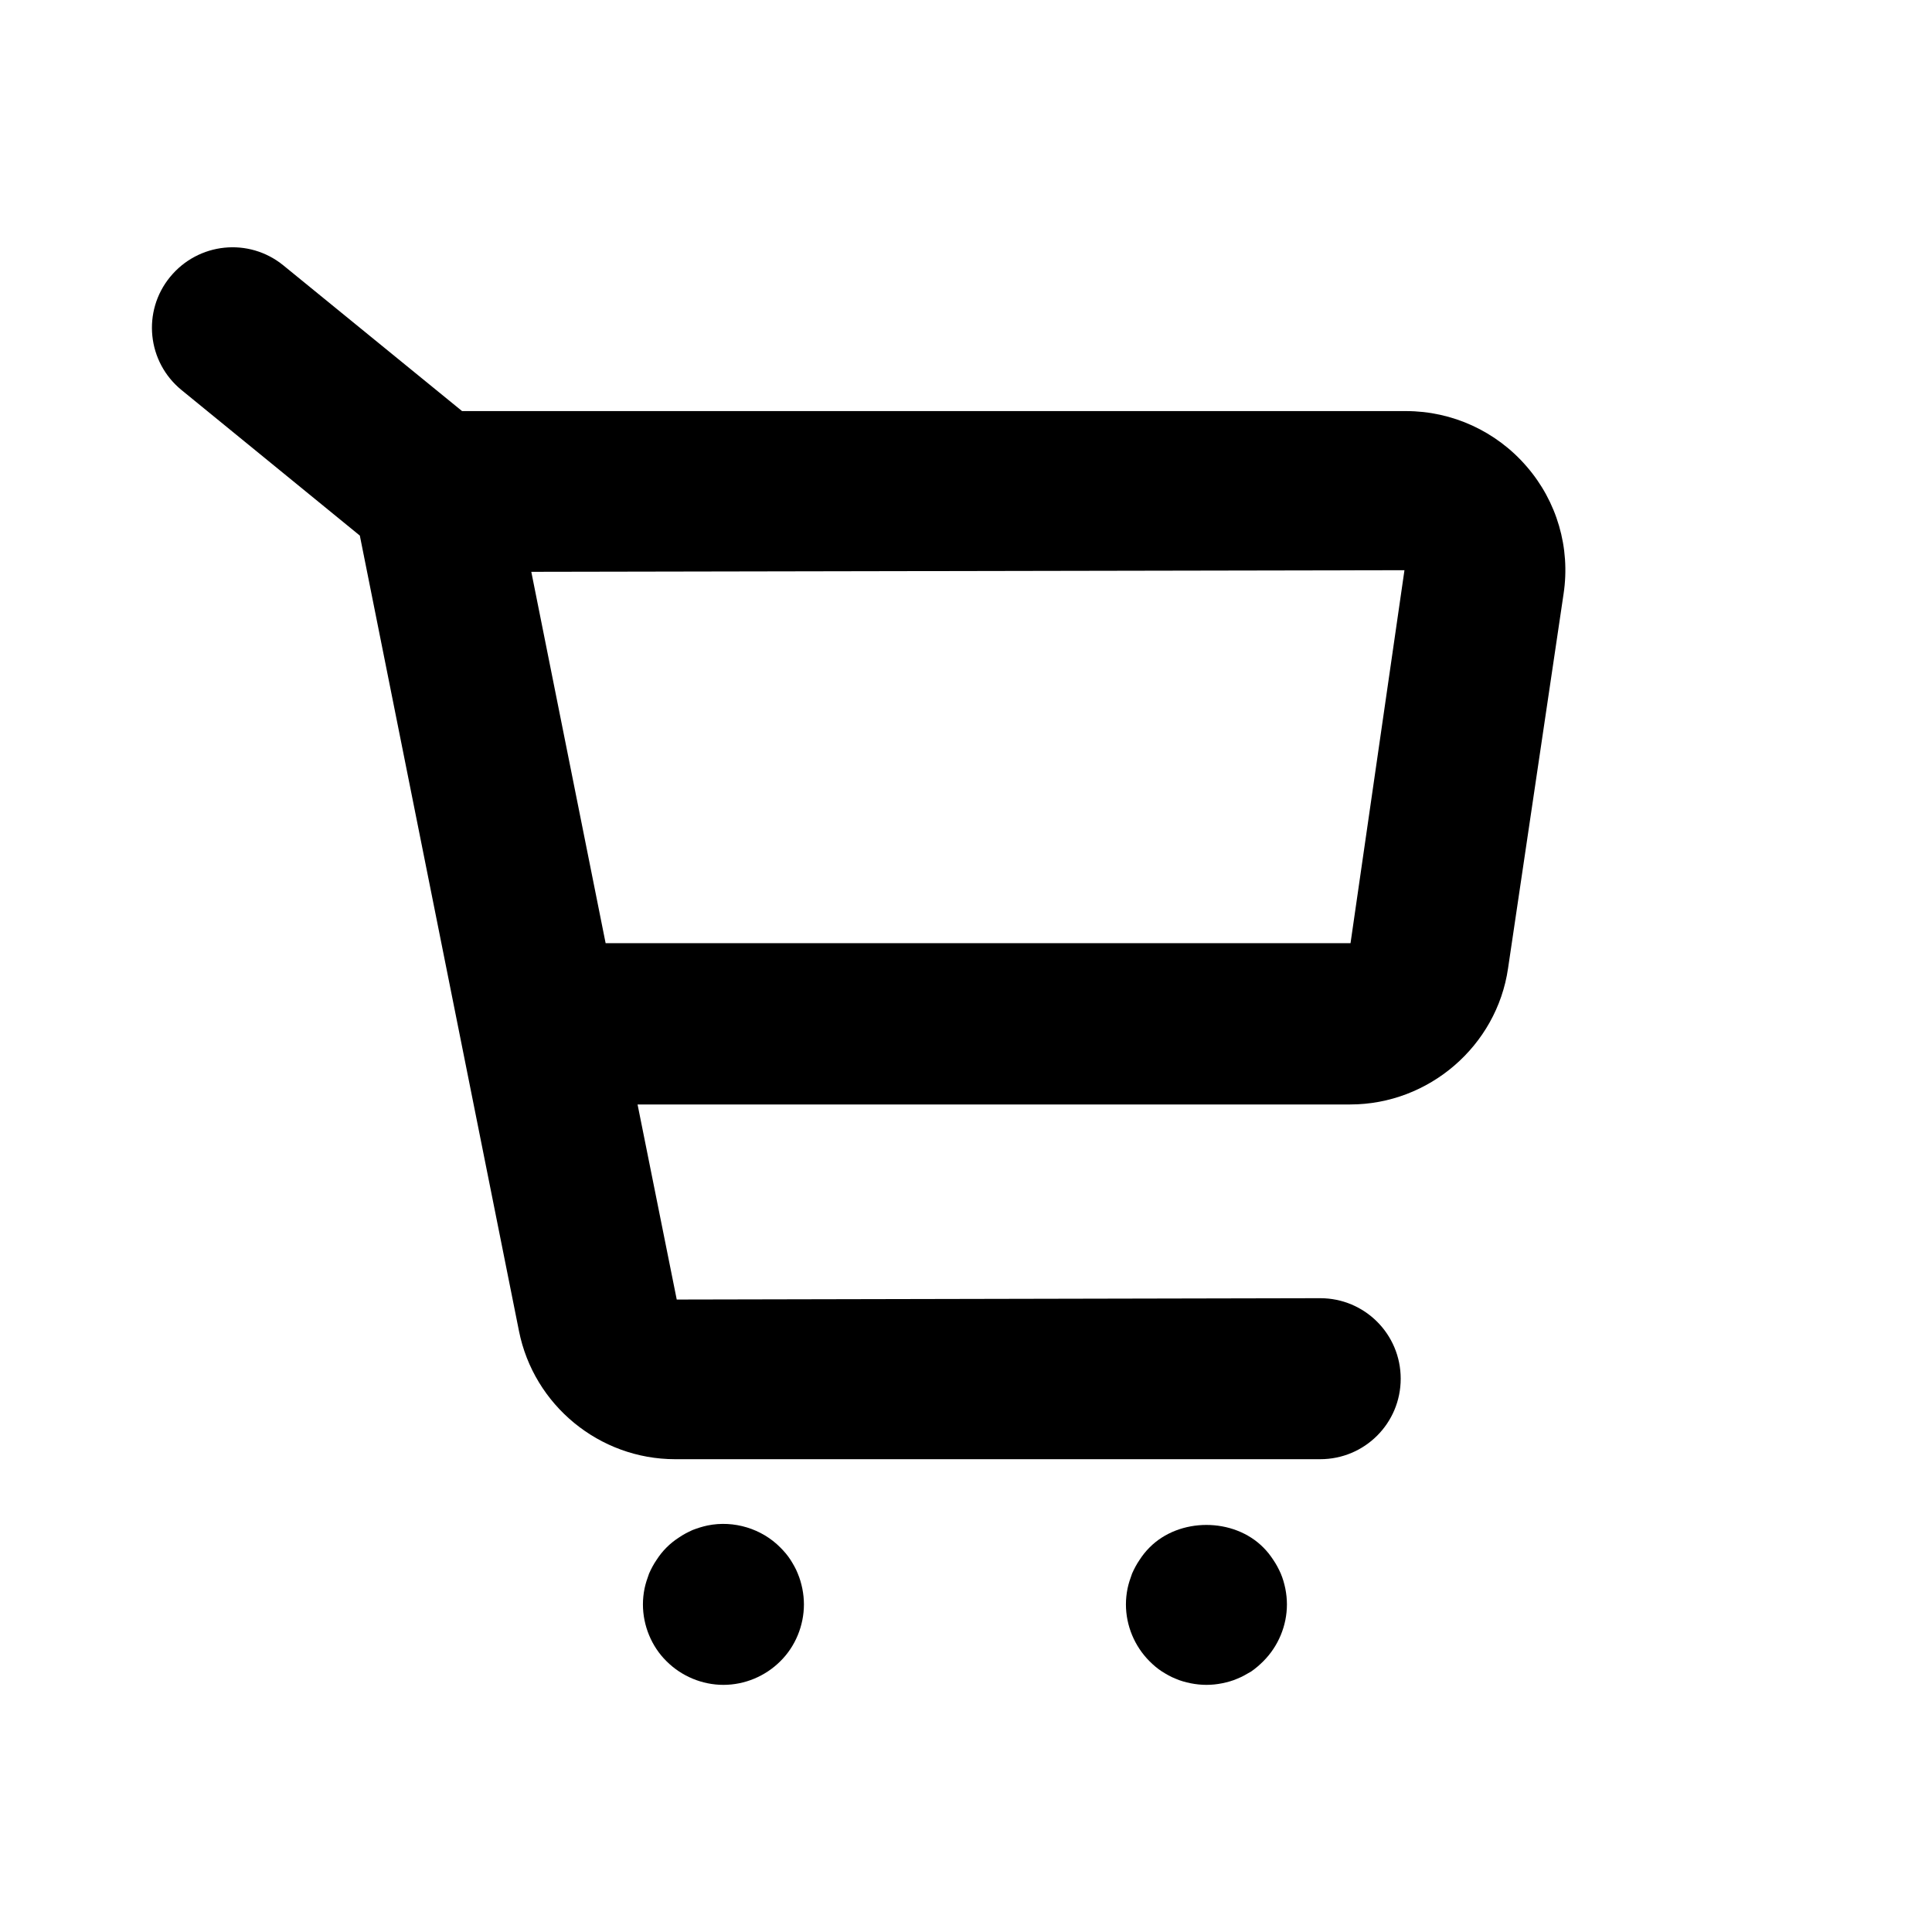
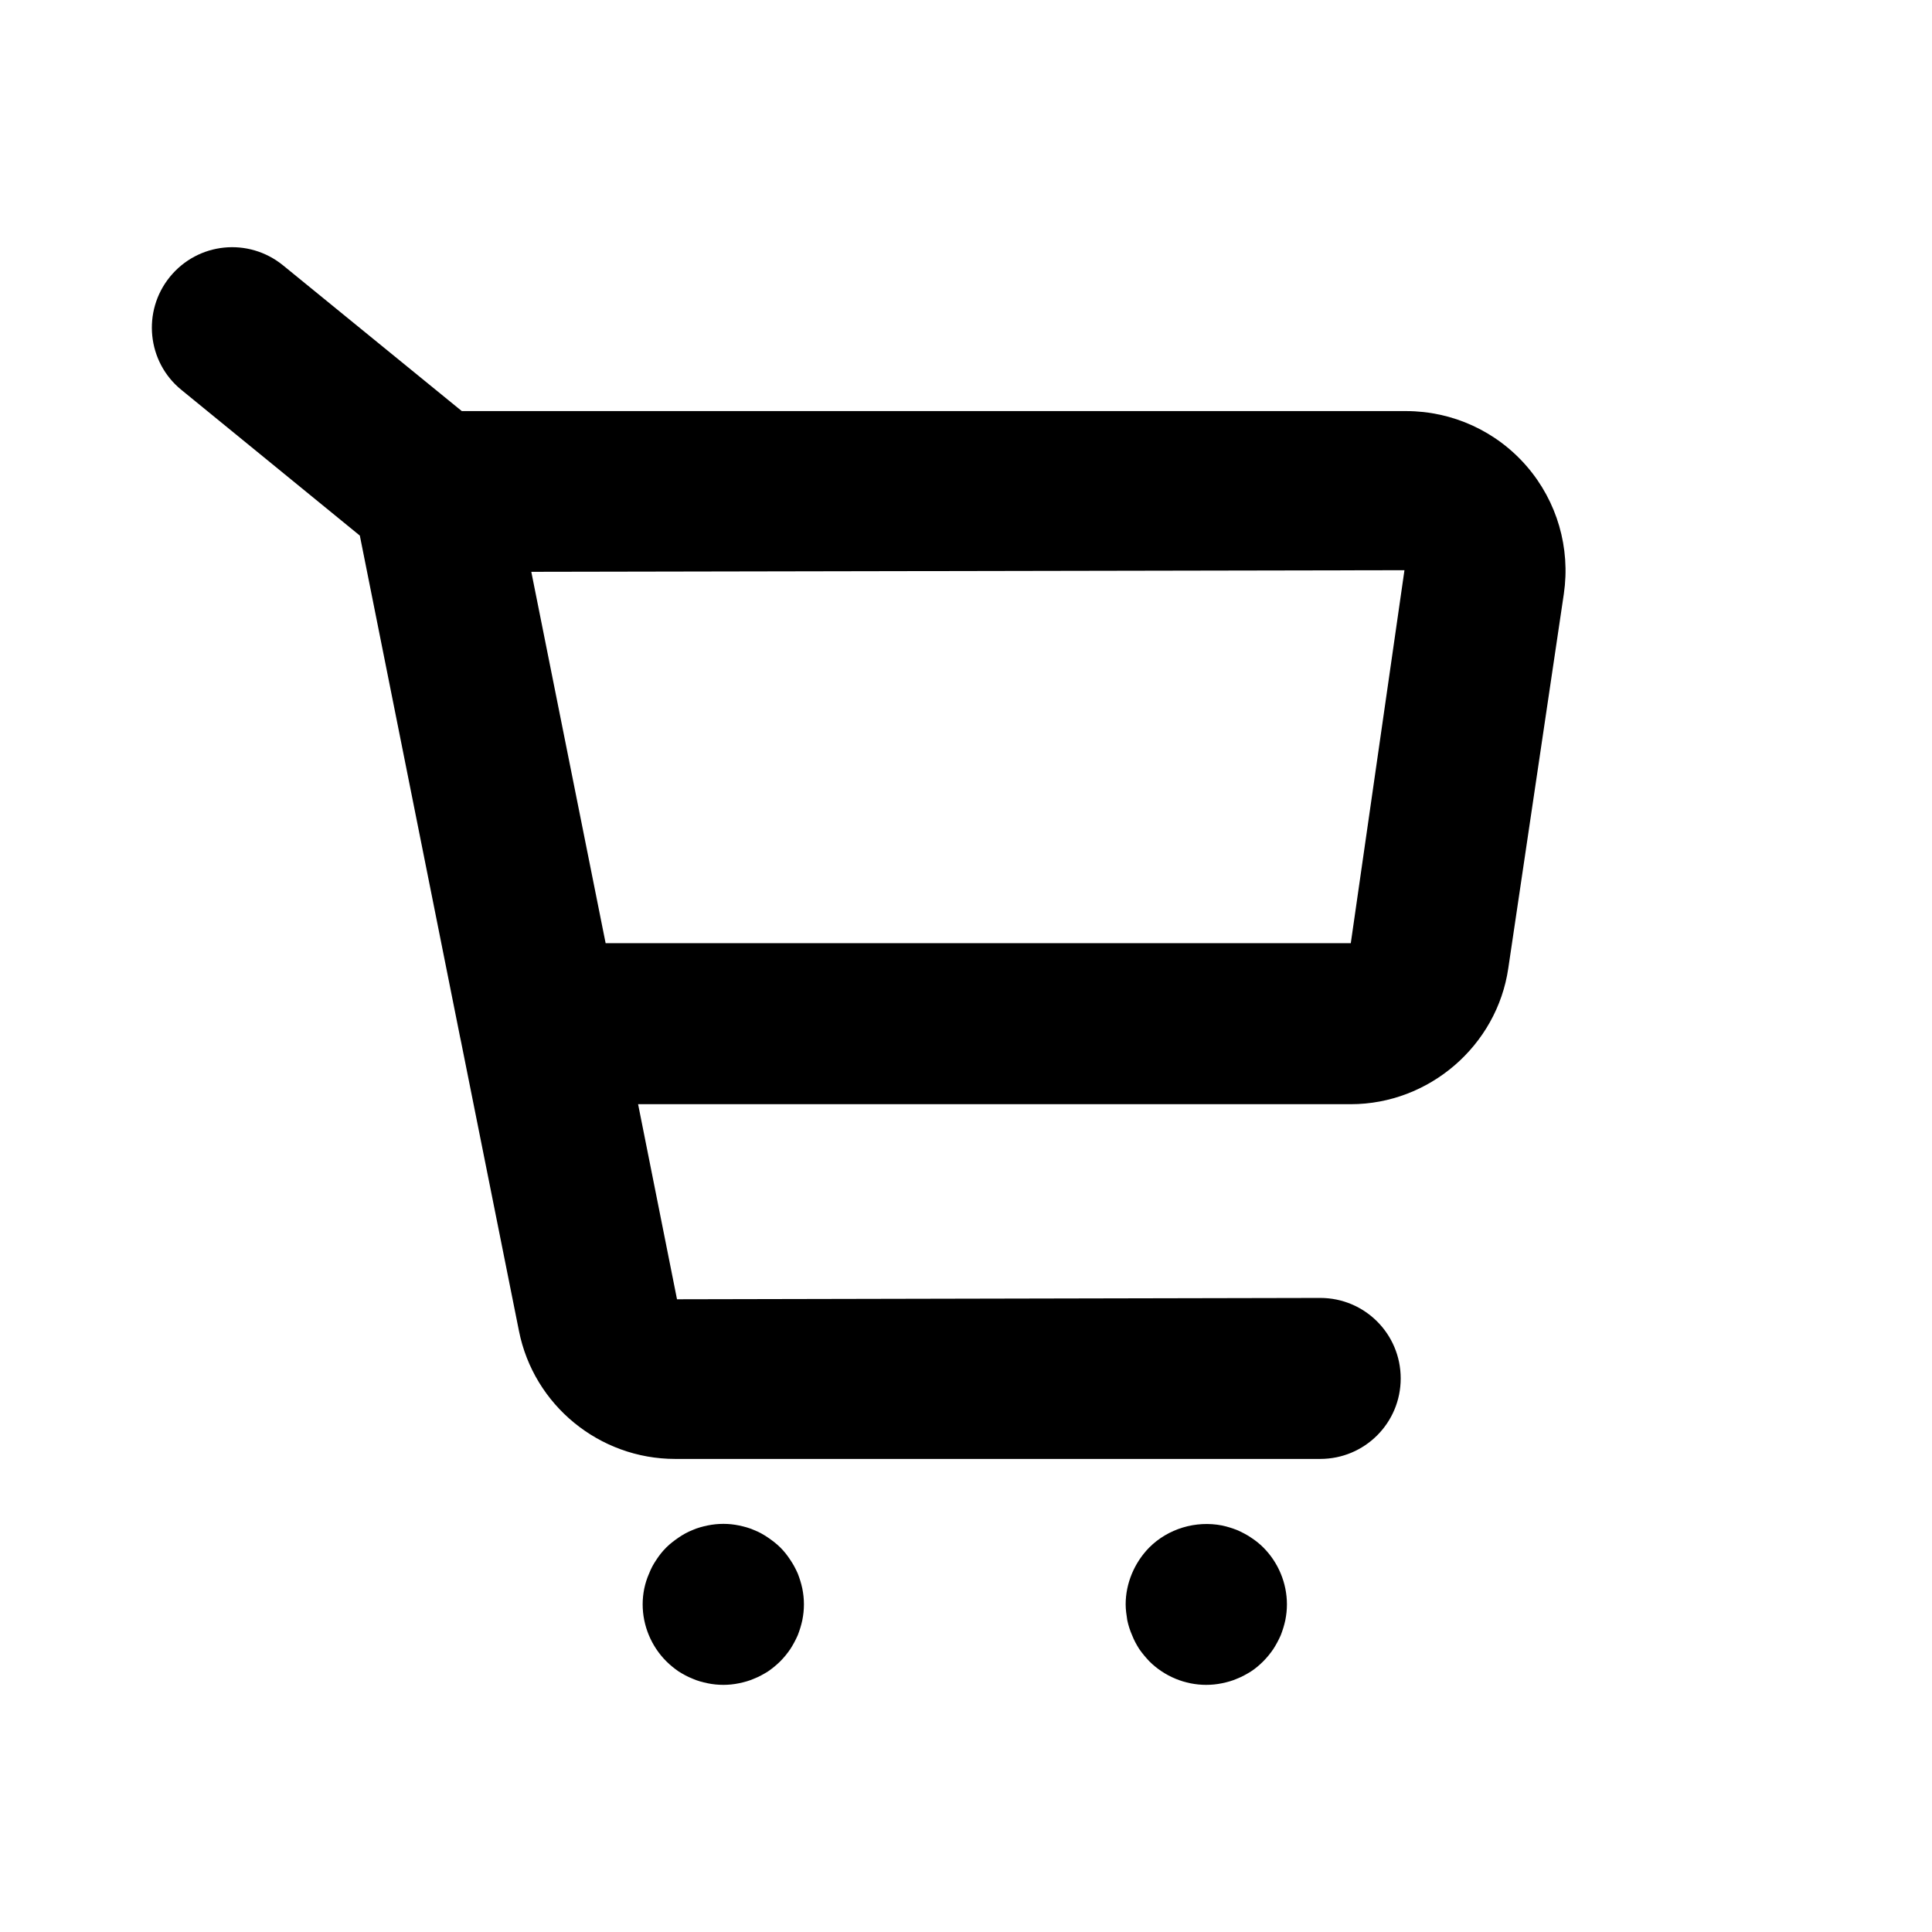
<svg xmlns="http://www.w3.org/2000/svg" version="1.1" id="Layer_1" x="0px" y="0px" viewBox="0 0 72 72" style="enable-background:new 0 0 72 72;" xml:space="preserve">
  <g>
-     <path d="M47.73,58.64c-0.08-0.18-0.17-0.35-0.28-0.51c-0.11-0.17-0.23-0.32-0.37-0.46c-1.11-1.12-3.13-1.12-4.24,0   c-0.14,0.14-0.26,0.29-0.37,0.46c-0.11,0.16-0.2,0.33-0.28,0.51c-0.07,0.19-0.13,0.37-0.17,0.56c-0.04,0.2-0.06,0.4-0.06,0.59   c0,0.79,0.32,1.56,0.88,2.12c0.14,0.14,0.29,0.27,0.46,0.38c0.16,0.1,0.33,0.2,0.51,0.27c0.18,0.08,0.37,0.13,0.56,0.17   c0.2,0.04,0.4,0.06,0.59,0.06c0.2,0,0.39-0.02,0.59-0.06c0.19-0.04,0.38-0.09,0.56-0.17c0.18-0.07,0.35-0.17,0.52-0.27   c0.16-0.11,0.31-0.24,0.45-0.38c0.56-0.56,0.88-1.33,0.88-2.12c0-0.19-0.02-0.39-0.06-0.59C47.86,59.01,47.81,58.83,47.73,58.64z" />
-     <path d="M29.73,58.64c-0.07-0.18-0.17-0.35-0.27-0.51c-0.11-0.17-0.24-0.32-0.38-0.46c-0.69-0.7-1.73-1.02-2.71-0.82   c-0.19,0.04-0.38,0.1-0.56,0.17c-0.18,0.08-0.35,0.17-0.51,0.28c-0.17,0.11-0.32,0.23-0.46,0.37c-0.14,0.14-0.26,0.29-0.37,0.46   c-0.11,0.16-0.2,0.33-0.28,0.51c-0.07,0.19-0.13,0.37-0.17,0.56c-0.04,0.2-0.06,0.4-0.06,0.59c0,0.79,0.32,1.57,0.88,2.12   c0.56,0.56,1.33,0.88,2.12,0.88s1.56-0.32,2.12-0.88c0.56-0.55,0.88-1.33,0.88-2.12c0-0.19-0.02-0.39-0.06-0.59   C29.86,59.01,29.81,58.83,29.73,58.64z" />
-     <path d="M56.89,17.38c-1.13-1.31-2.77-2.06-4.49-2.06H17.22l-6.66-5.43c-1.29-1.05-3.17-0.85-4.22,0.43   c-1.05,1.28-0.86,3.17,0.43,4.22l6.64,5.42l5.93,29.64c0.55,2.77,3,4.78,5.82,4.78H49.2c1.66,0,3-1.34,3-3s-1.34-3-3-3l-23.98,0.05   l-1.46-7.27h26.56c2.93,0,5.46-2.18,5.88-5.07l2.07-13.96C58.53,20.41,58.02,18.68,56.89,17.38z M50.33,35.15H22.57L19.8,21.31   l32.54-0.06L50.33,35.15z" />
+     <path d="M46.1,57.02c-0.18-0.07-0.37-0.13-0.56-0.17c-0.98-0.19-2.01,0.12-2.71,0.82c-0.55,0.56-0.88,1.33-0.88,2.12   c0,0.2,0.03,0.39,0.06,0.59c0.04,0.19,0.1,0.38,0.18,0.56c0.07,0.18,0.16,0.35,0.27,0.52c0.11,0.16,0.24,0.31,0.37,0.45   c0.56,0.56,1.33,0.88,2.12,0.88c0.2,0,0.4-0.02,0.59-0.06c0.19-0.04,0.38-0.09,0.56-0.17c0.18-0.07,0.36-0.17,0.52-0.27   c0.17-0.11,0.32-0.24,0.46-0.38c0.14-0.14,0.26-0.29,0.37-0.45c0.11-0.17,0.2-0.34,0.28-0.52c0.07-0.18,0.13-0.37,0.17-0.56   c0.04-0.2,0.06-0.39,0.06-0.59c0-0.79-0.32-1.56-0.88-2.12c-0.14-0.14-0.29-0.26-0.46-0.37C46.46,57.19,46.28,57.1,46.1,57.02z" />
+     <path d="M29.45,58.13c-0.11-0.17-0.23-0.32-0.37-0.46c-0.14-0.14-0.3-0.26-0.46-0.37s-0.34-0.21-0.52-0.28   c-0.18-0.08-0.37-0.13-0.56-0.17c-0.38-0.08-0.78-0.08-1.17,0c-0.19,0.04-0.38,0.09-0.56,0.17c-0.18,0.07-0.36,0.17-0.52,0.28   s-0.32,0.23-0.46,0.37c-0.14,0.14-0.26,0.29-0.37,0.46c-0.11,0.16-0.2,0.33-0.27,0.51c-0.08,0.18-0.14,0.37-0.18,0.56   c-0.04,0.2-0.06,0.39-0.06,0.59c0,0.79,0.32,1.56,0.88,2.12c0.14,0.14,0.3,0.27,0.46,0.38c0.16,0.1,0.34,0.2,0.52,0.27   c0.18,0.08,0.37,0.13,0.56,0.17c0.19,0.04,0.39,0.06,0.59,0.06c0.19,0,0.39-0.02,0.58-0.06c0.19-0.04,0.38-0.09,0.56-0.17   c0.18-0.07,0.36-0.17,0.52-0.27c0.16-0.11,0.32-0.24,0.46-0.38c0.14-0.14,0.26-0.29,0.37-0.45c0.11-0.17,0.2-0.34,0.28-0.52   c0.07-0.18,0.13-0.37,0.17-0.56c0.04-0.2,0.06-0.39,0.06-0.59c0-0.2-0.02-0.39-0.06-0.59c-0.04-0.19-0.1-0.38-0.17-0.56   C29.65,58.46,29.56,58.29,29.45,58.13z" />
+     <path d="M6.76,14.53l6.65,5.43l3.74,18.71c0.01,0.05,0.02,0.09,0.03,0.14l2.16,10.79c0.55,2.77,3,4.77,5.82,4.77H49.2   c1.66,0,3-1.34,3-3s-1.34-3-3-3l-23.97,0.05l-1.45-7.27h26.56c2.92,0,5.45-2.18,5.87-5.07l2.07-13.95   c0.25-1.71-0.25-3.44-1.38-4.75c-1.13-1.31-2.77-2.06-4.5-2.06H17.21l-6.66-5.43c-1.29-1.05-3.17-0.86-4.22,0.43   C5.29,11.6,5.48,13.49,6.76,14.53z M52.34,21.25l-2,13.9H22.57L19.8,21.31L52.34,21.25z" />
  </g>
</svg>
